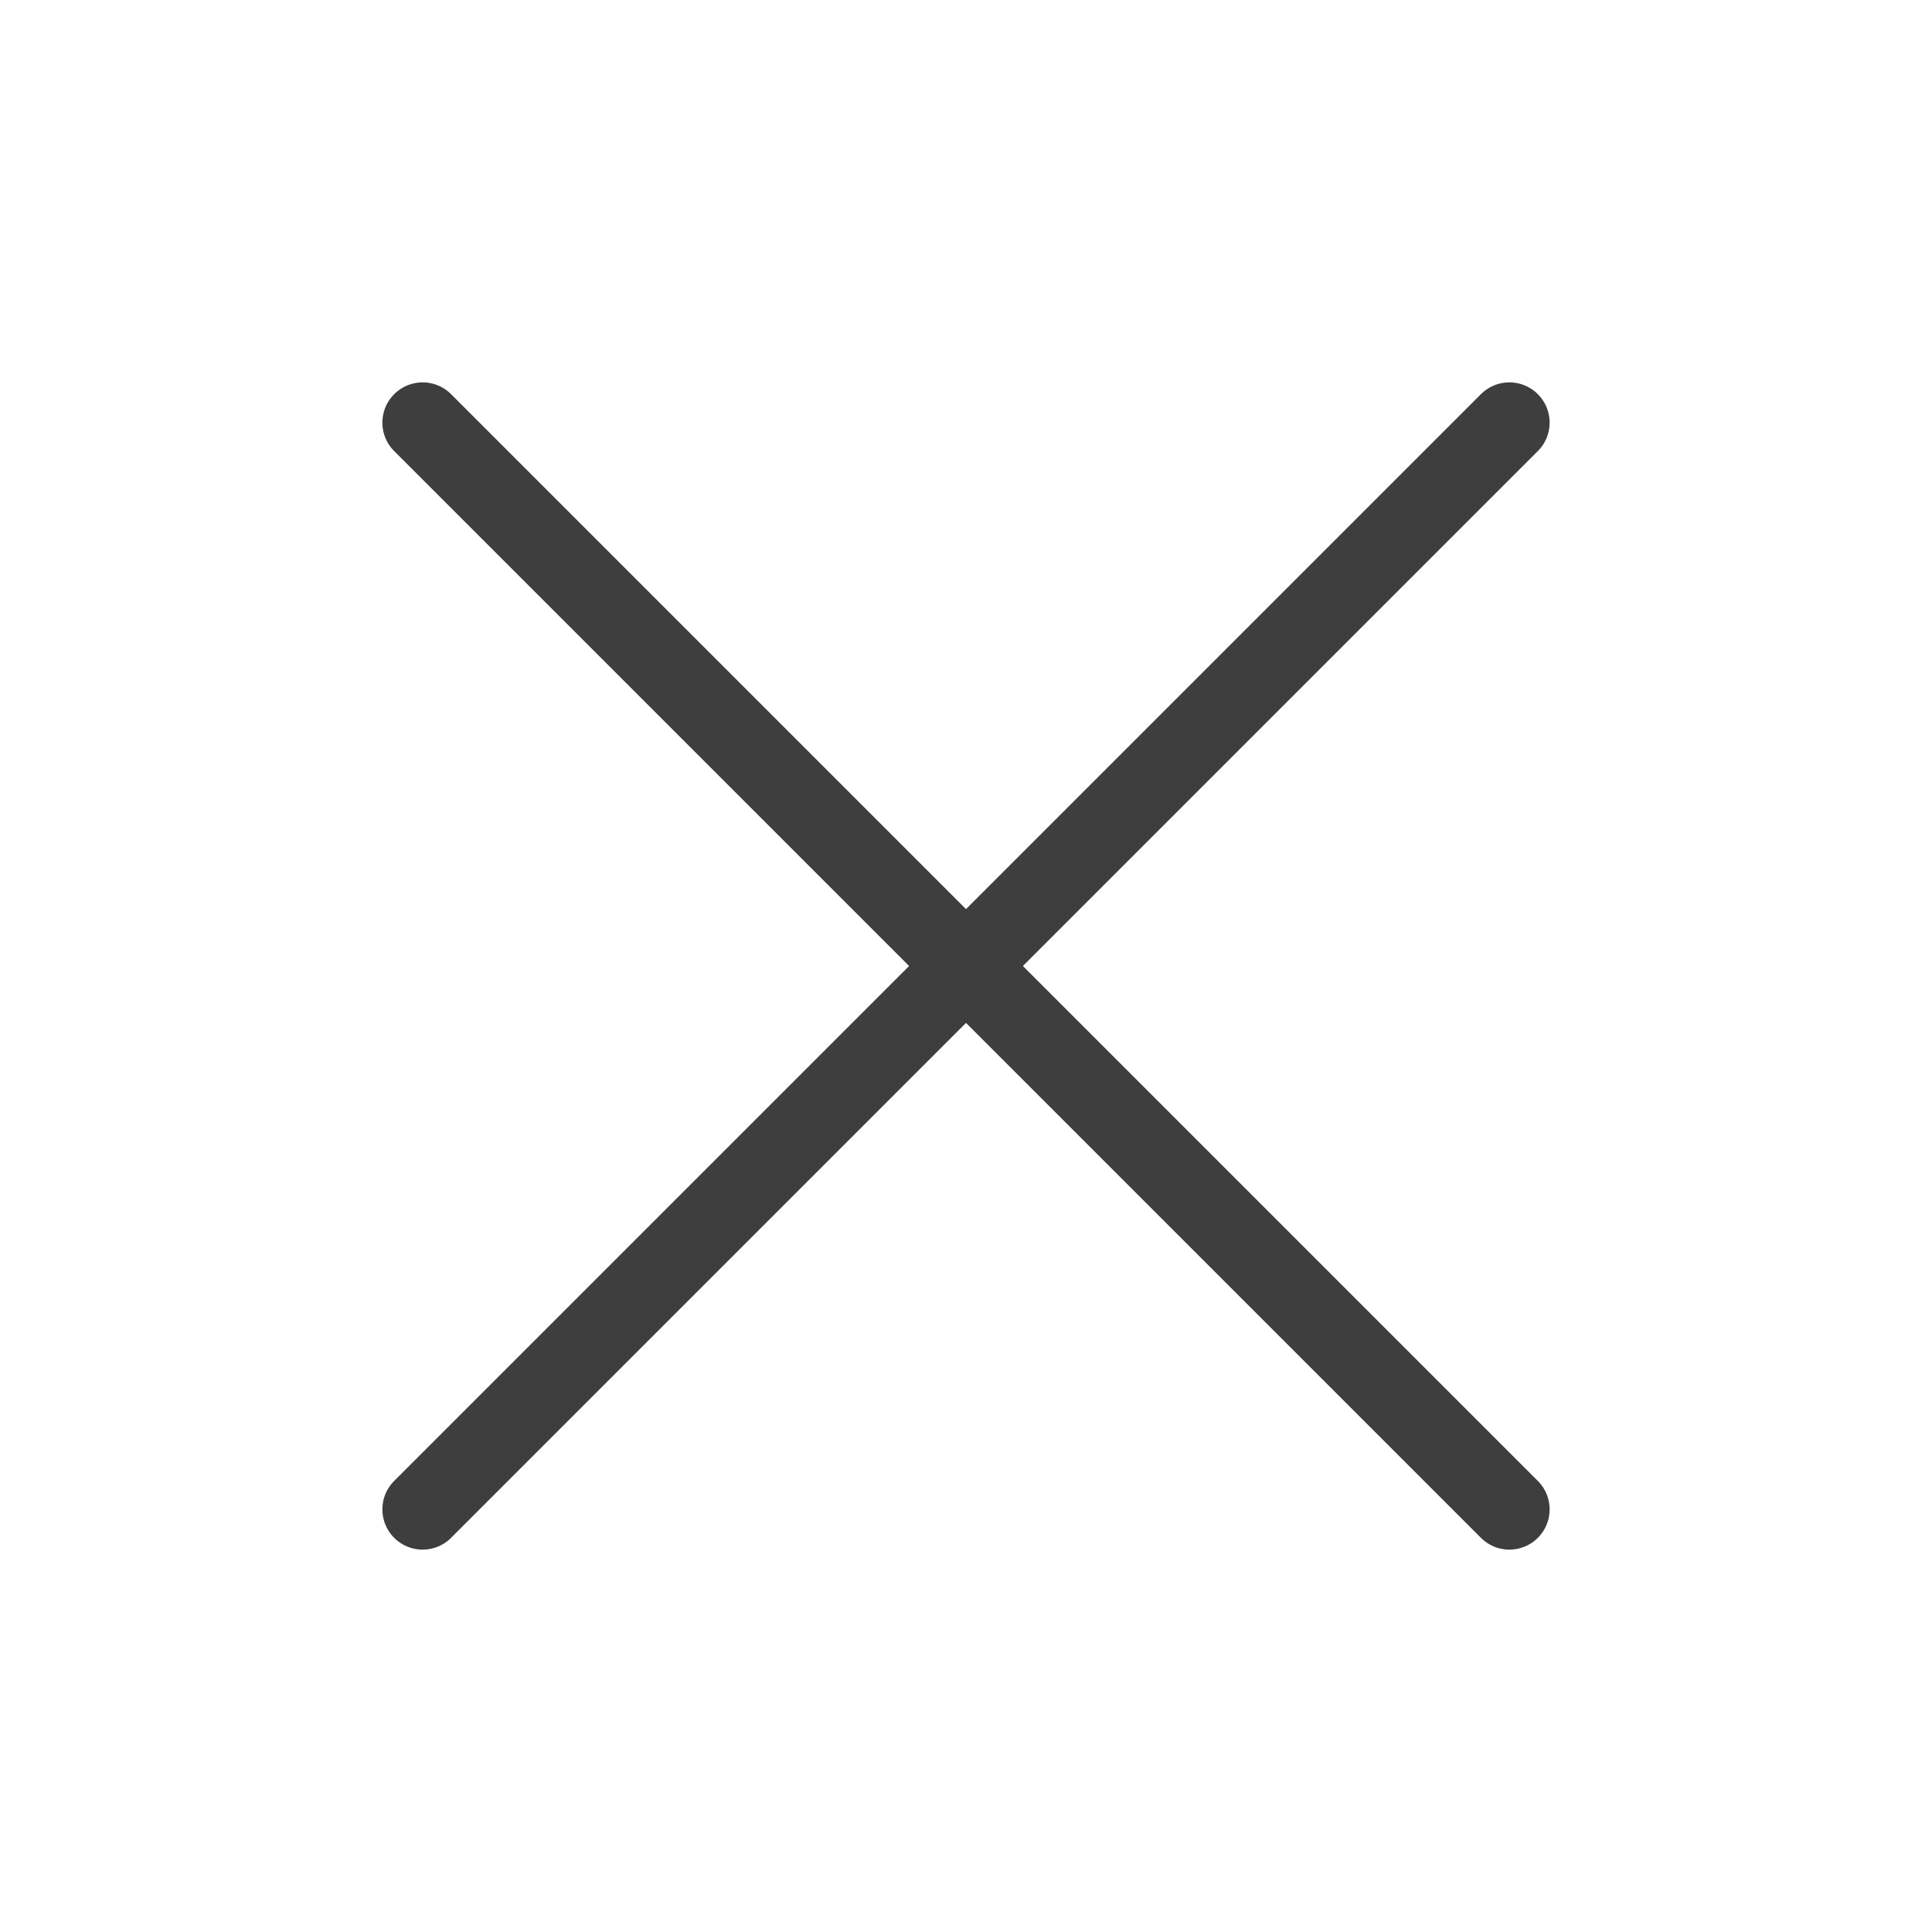
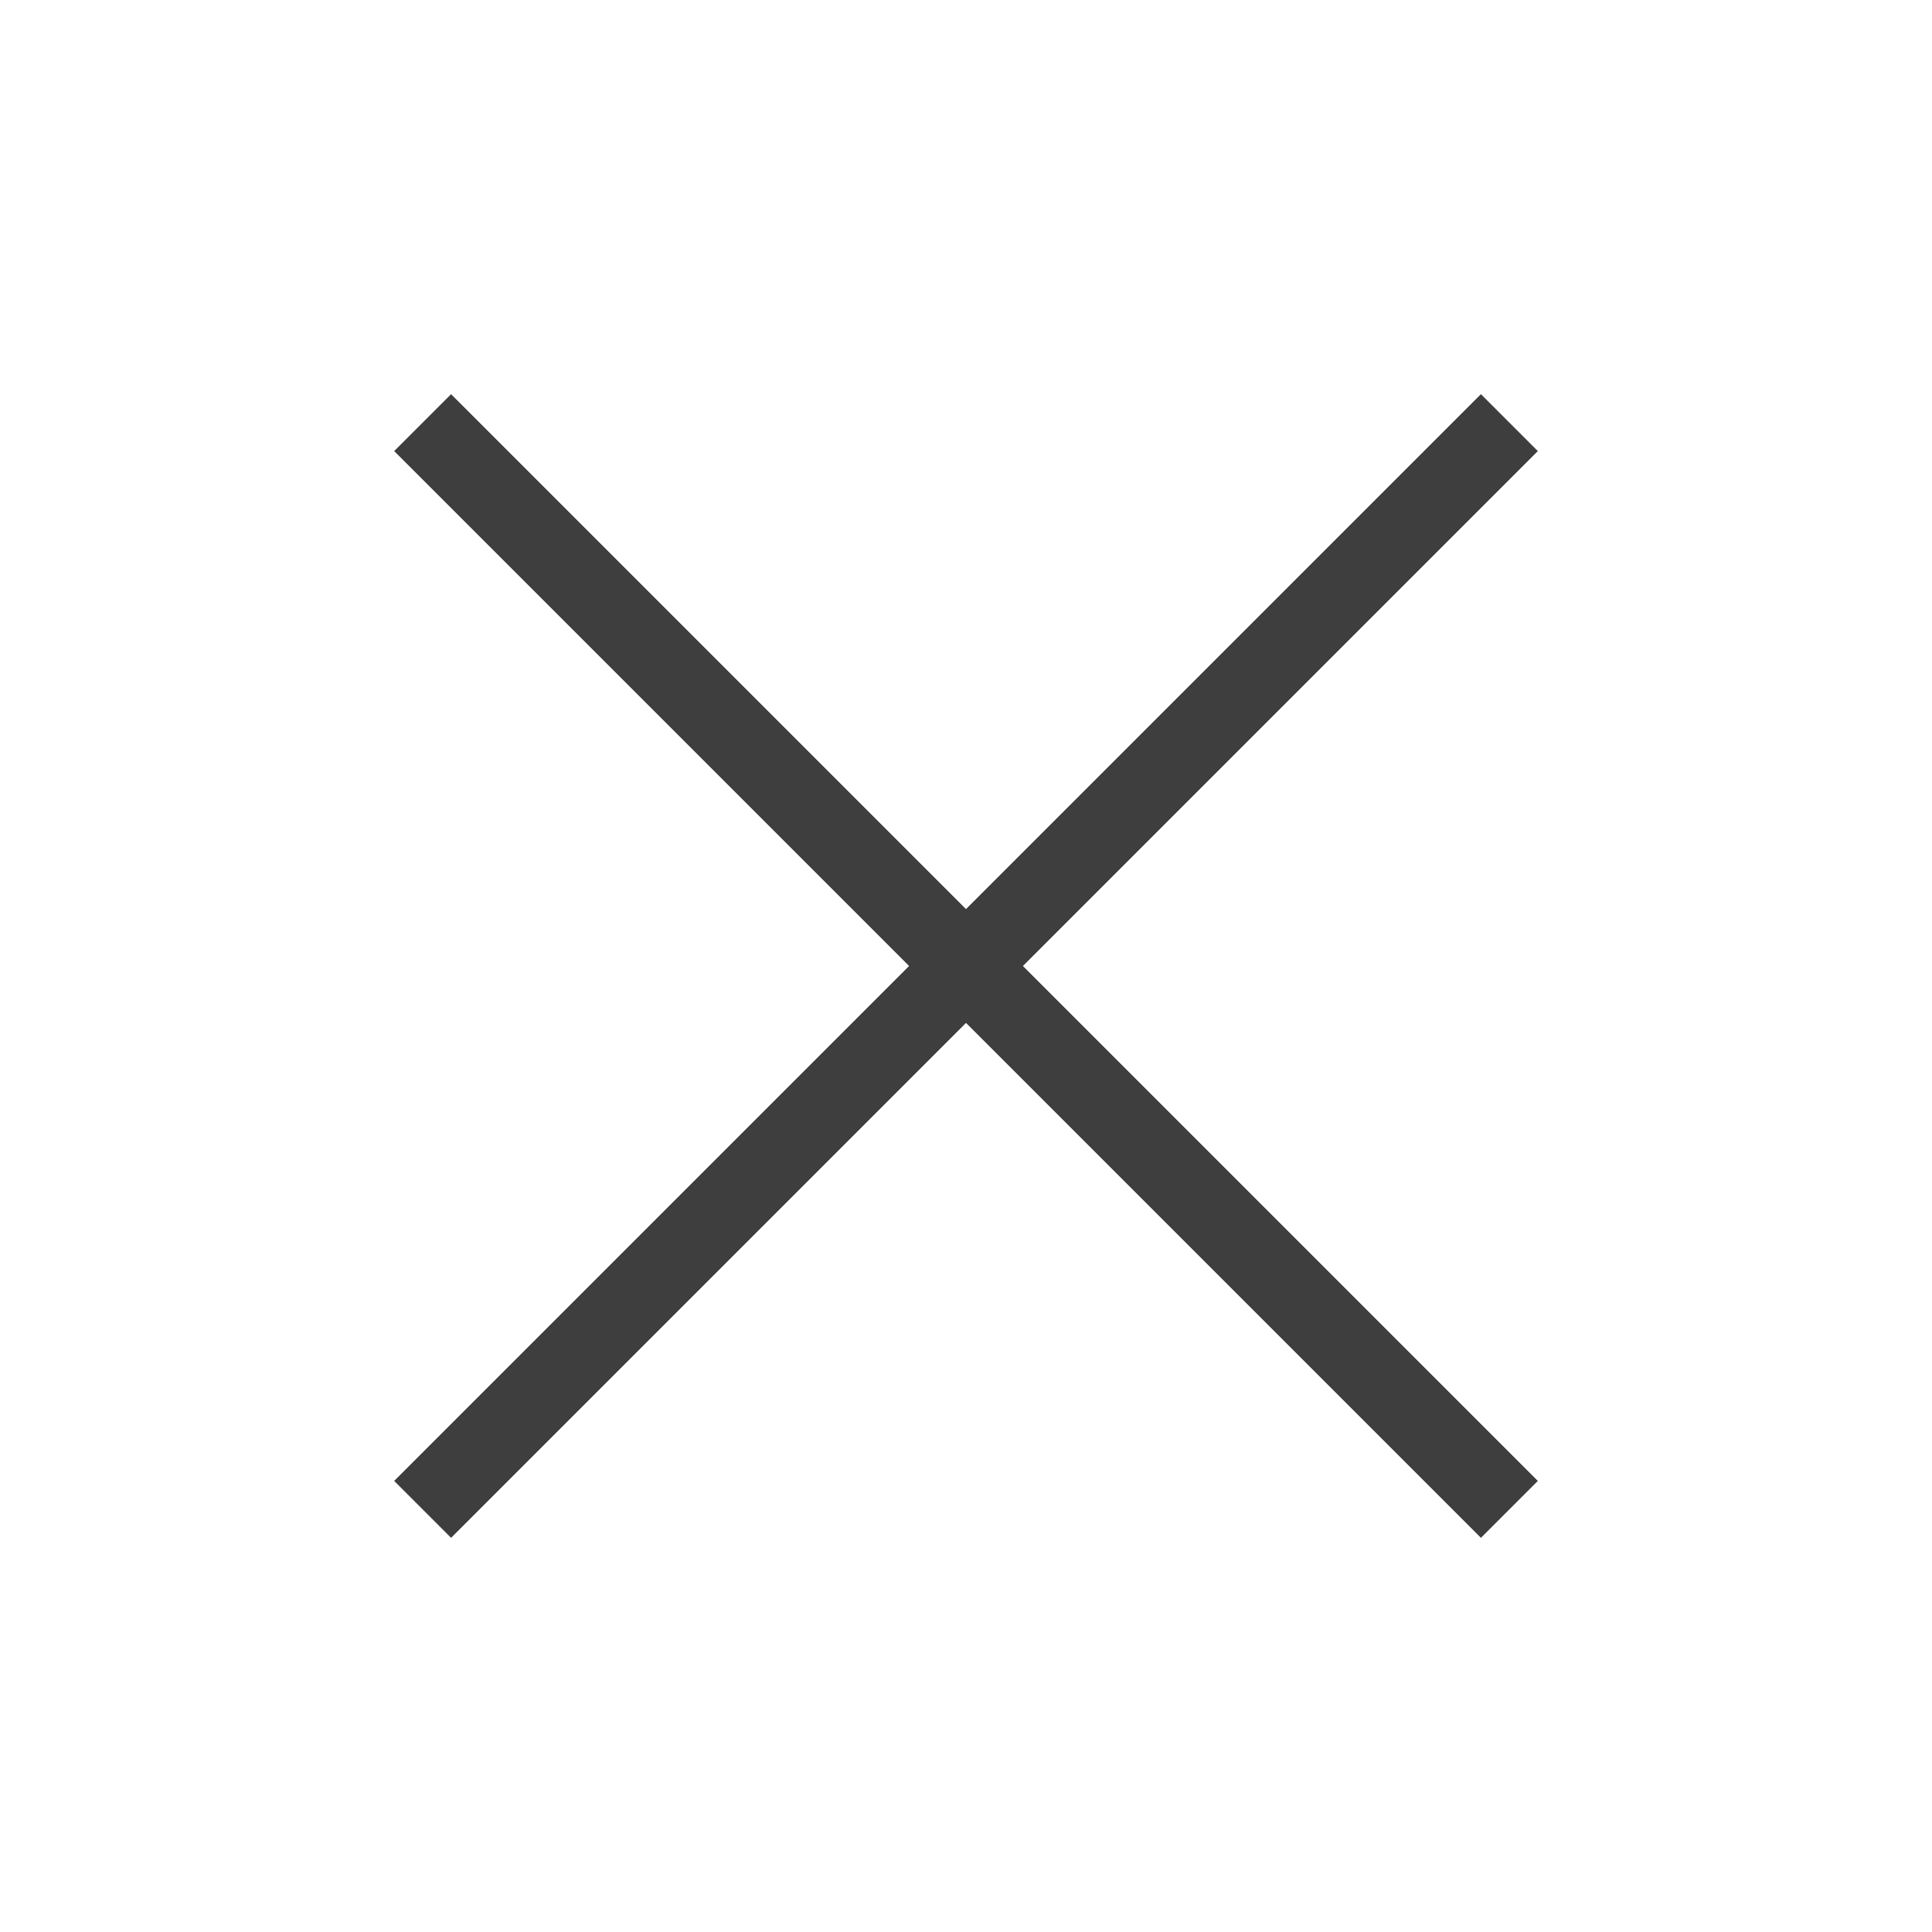
<svg xmlns="http://www.w3.org/2000/svg" width="24" height="24" viewBox="0 0 24 24" fill="none">
-   <path d="M18.75 5.25L5.25 18.75" stroke="#3E3E3E" stroke-linecap="round" stroke-linejoin="round" />
-   <path d="M18.75 18.75L5.25 5.25" stroke="#3E3E3E" stroke-linecap="round" stroke-linejoin="round" />
+   <path d="M18.75 5.25L5.25 18.75" stroke="#3E3E3E" strokeLinecap="round" stroke-linejoin="round" />
+   <path d="M18.75 18.75L5.25 5.25" stroke="#3E3E3E" strokeLinecap="round" stroke-linejoin="round" />
</svg>
